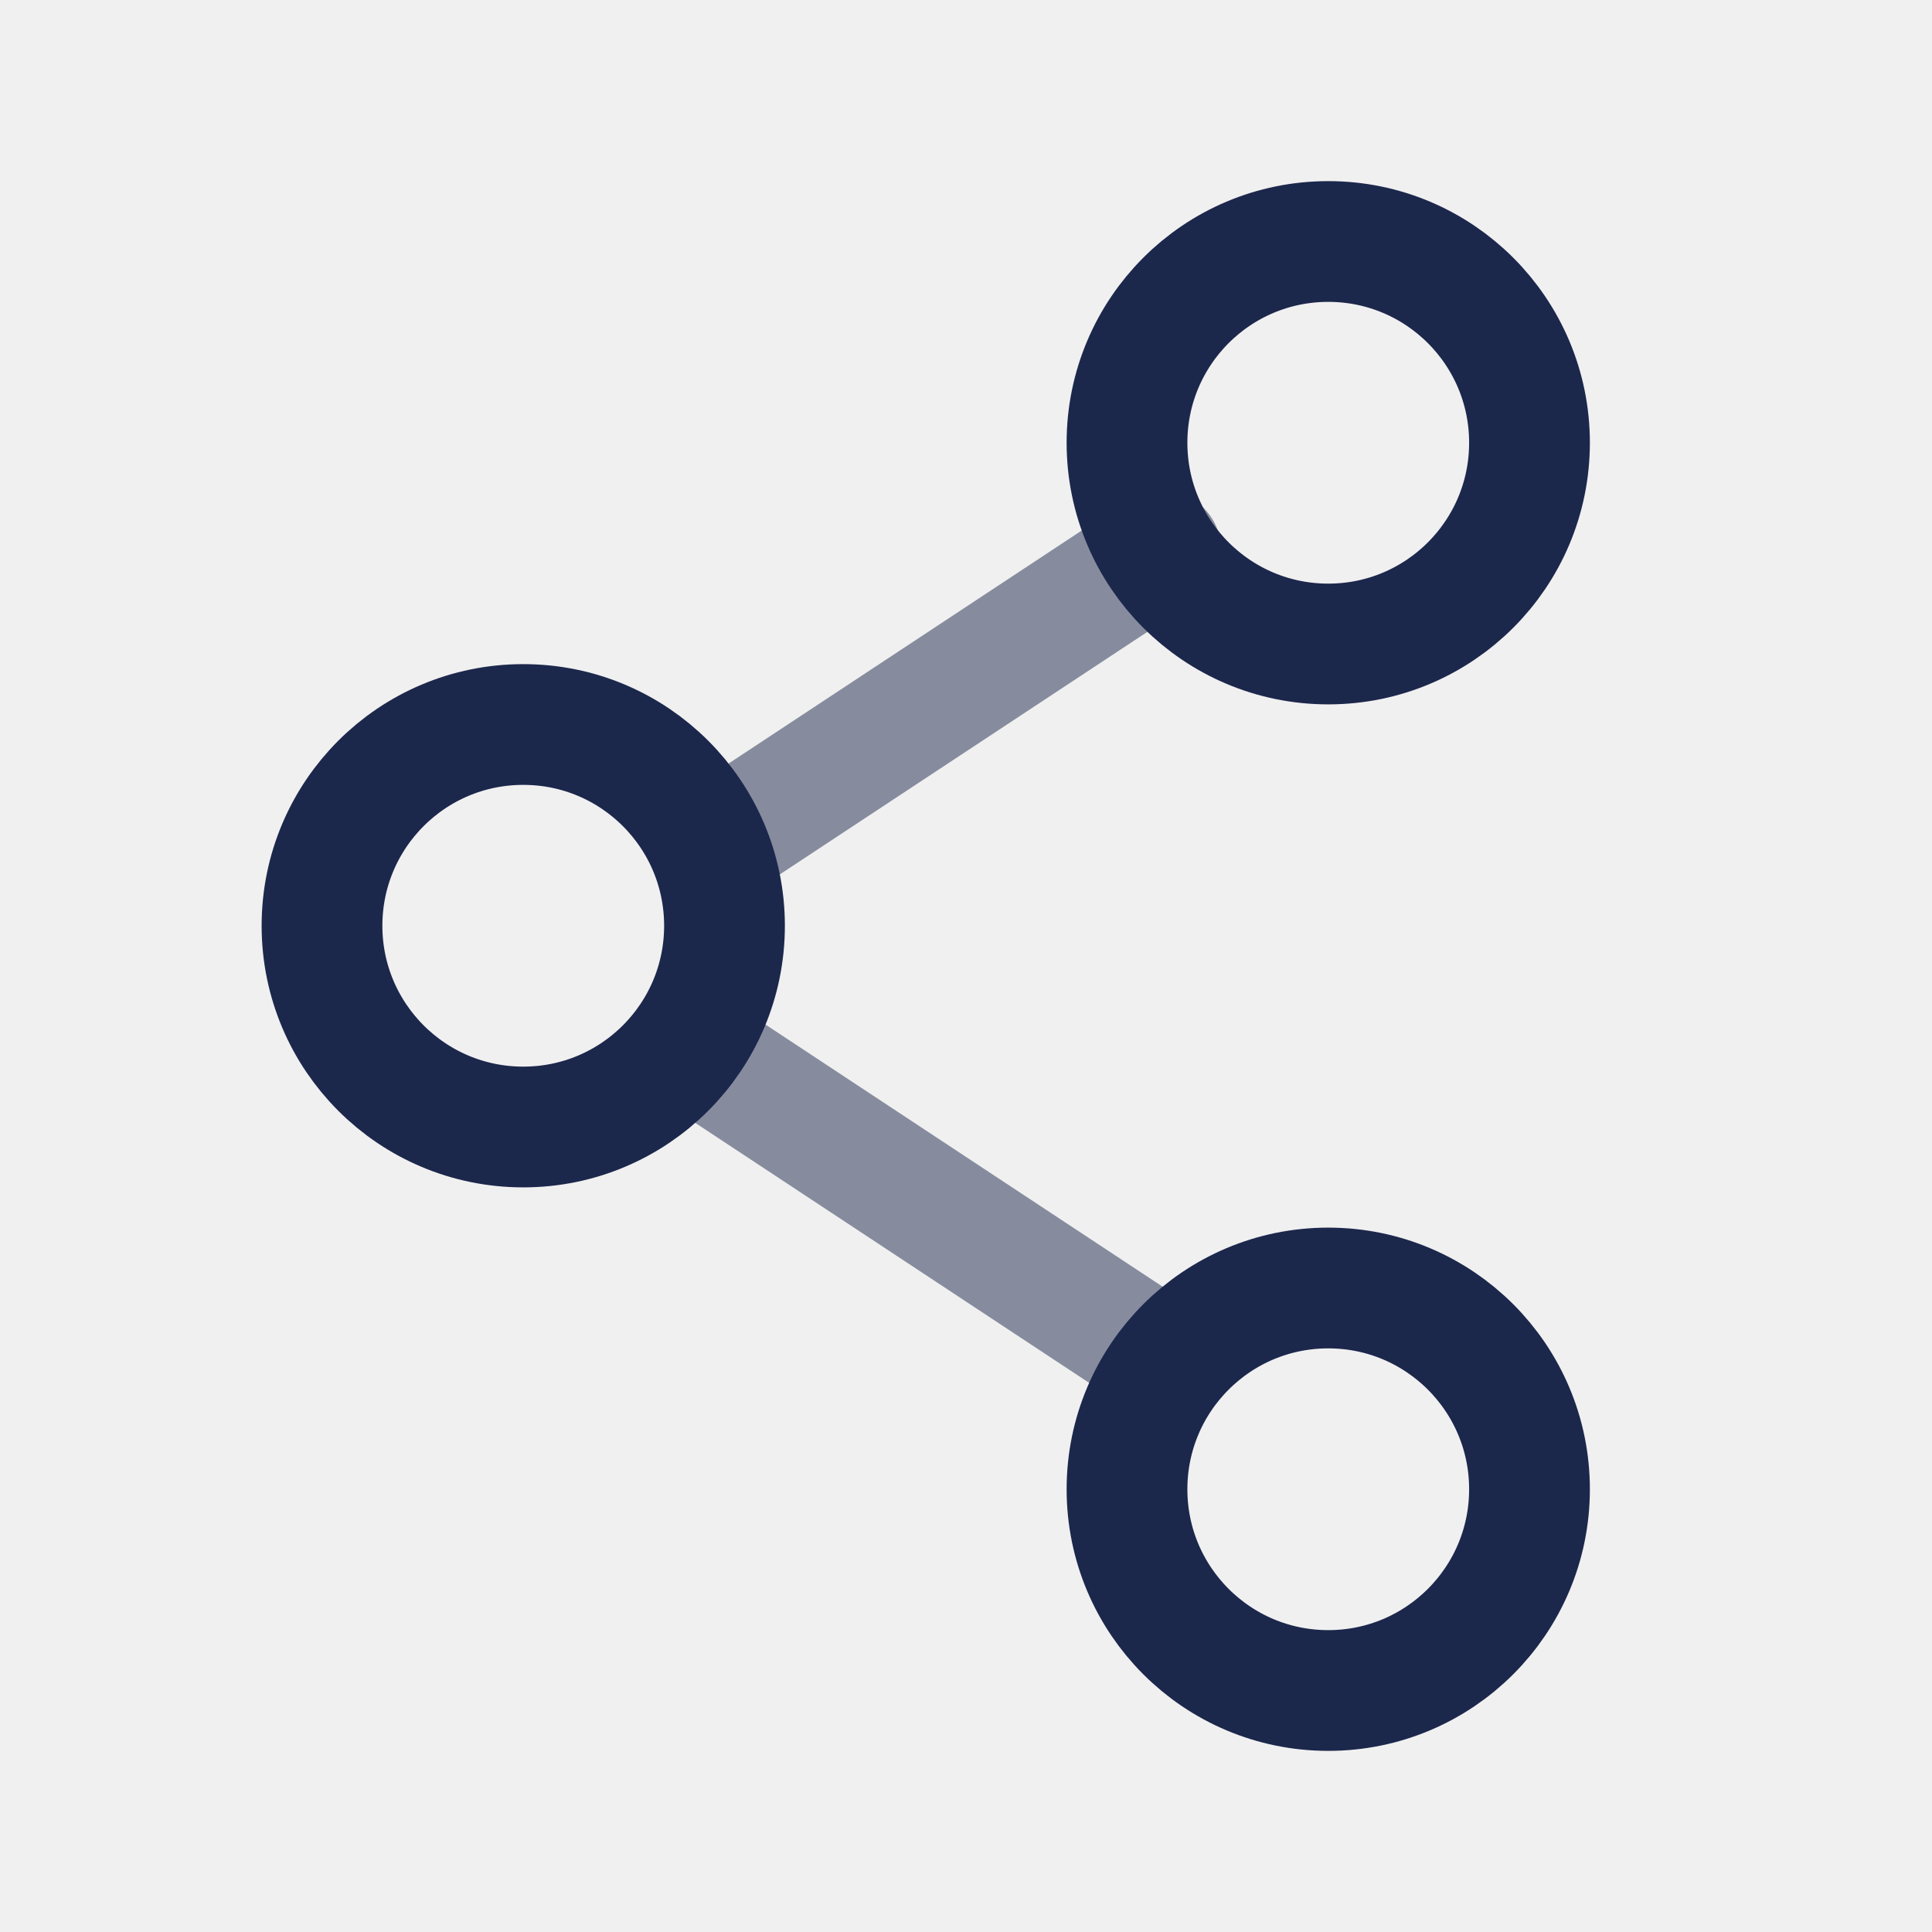
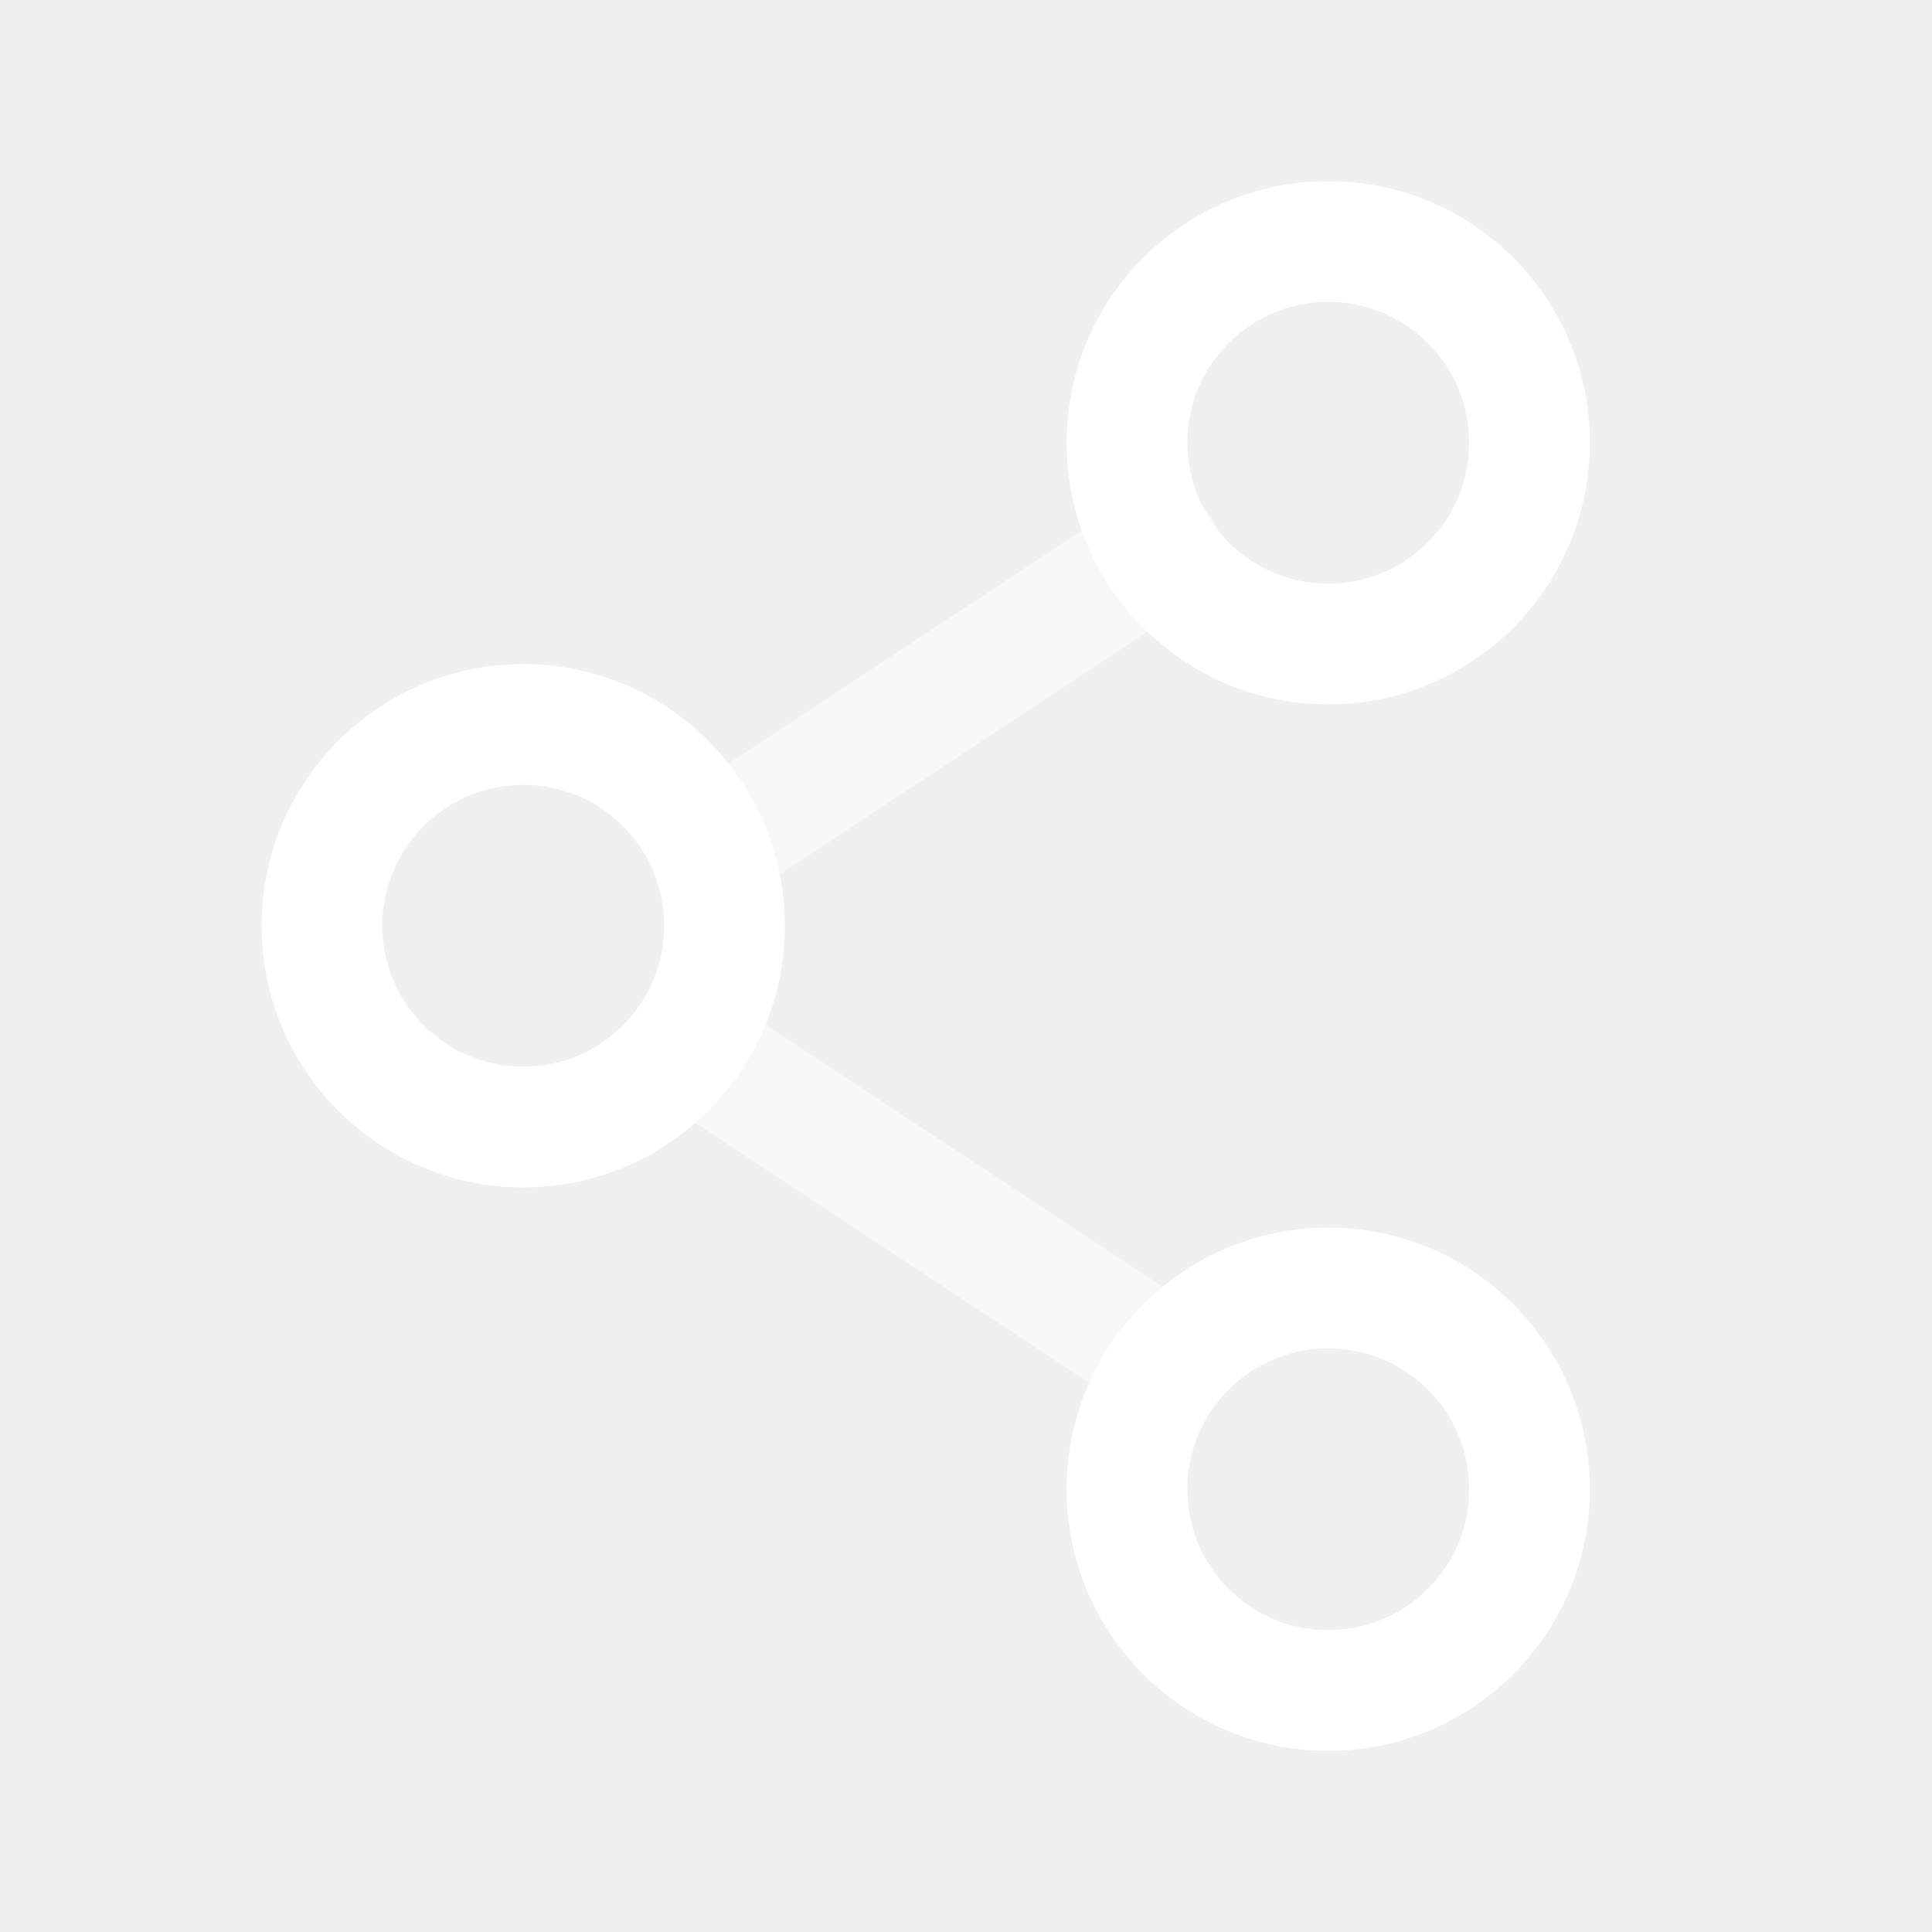
<svg xmlns="http://www.w3.org/2000/svg" width="800px" height="800px" viewBox="0 0 24 24" fill="none">
-   <path d="M9 11.5C9 12.881 7.881 14 6.5 14C5.119 14 4 12.881 4 11.5C4 10.119 5.119 9 6.5 9C7.881 9 9 10.119 9 11.5Z" stroke="#1C274C" stroke-width="1.5" />
-   <path opacity="0.5" d="M14.321 16.802L9 13.29" stroke="#1C274C" stroke-width="1.5" stroke-linecap="round" />
-   <path opacity="0.5" d="M14.421 6.84L9.1 10.351" stroke="#1C274C" stroke-width="1.5" stroke-linecap="round" />
-   <path d="M19 18.5C19 19.881 17.881 21 16.5 21C15.119 21 14 19.881 14 18.5C14 17.119 15.119 16 16.5 16C17.881 16 19 17.119 19 18.5Z" stroke="#1C274C" stroke-width="1.5" />
-   <path d="M19 5.5C19 6.881 17.881 8 16.5 8C15.119 8 14 6.881 14 5.5C14 4.119 15.119 3 16.5 3C17.881 3 19 4.119 19 5.5Z" stroke="#1C274C" stroke-width="1.5" />
+   <path d="M9 11.5C9 12.881 7.881 14 6.5 14C5.119 14 4 12.881 4 11.5C4 10.119 5.119 9 6.5 9C7.881 9 9 10.119 9 11.5Z" stroke="#ffffff" stroke-width="1.5" />
+   <path opacity="0.5" d="M14.321 16.802L9 13.29" stroke="#ffffff" stroke-width="1.5" stroke-linecap="round" />
+   <path opacity="0.5" d="M14.421 6.84L9.1 10.351" stroke="#ffffff" stroke-width="1.5" stroke-linecap="round" />
+   <path d="M19 18.5C19 19.881 17.881 21 16.5 21C15.119 21 14 19.881 14 18.5C14 17.119 15.119 16 16.5 16C17.881 16 19 17.119 19 18.5Z" stroke="#ffffff" stroke-width="1.5" />
+   <path d="M19 5.5C19 6.881 17.881 8 16.5 8C15.119 8 14 6.881 14 5.5C14 4.119 15.119 3 16.5 3C17.881 3 19 4.119 19 5.5Z" stroke="#ffffff" stroke-width="1.5" />
</svg>
